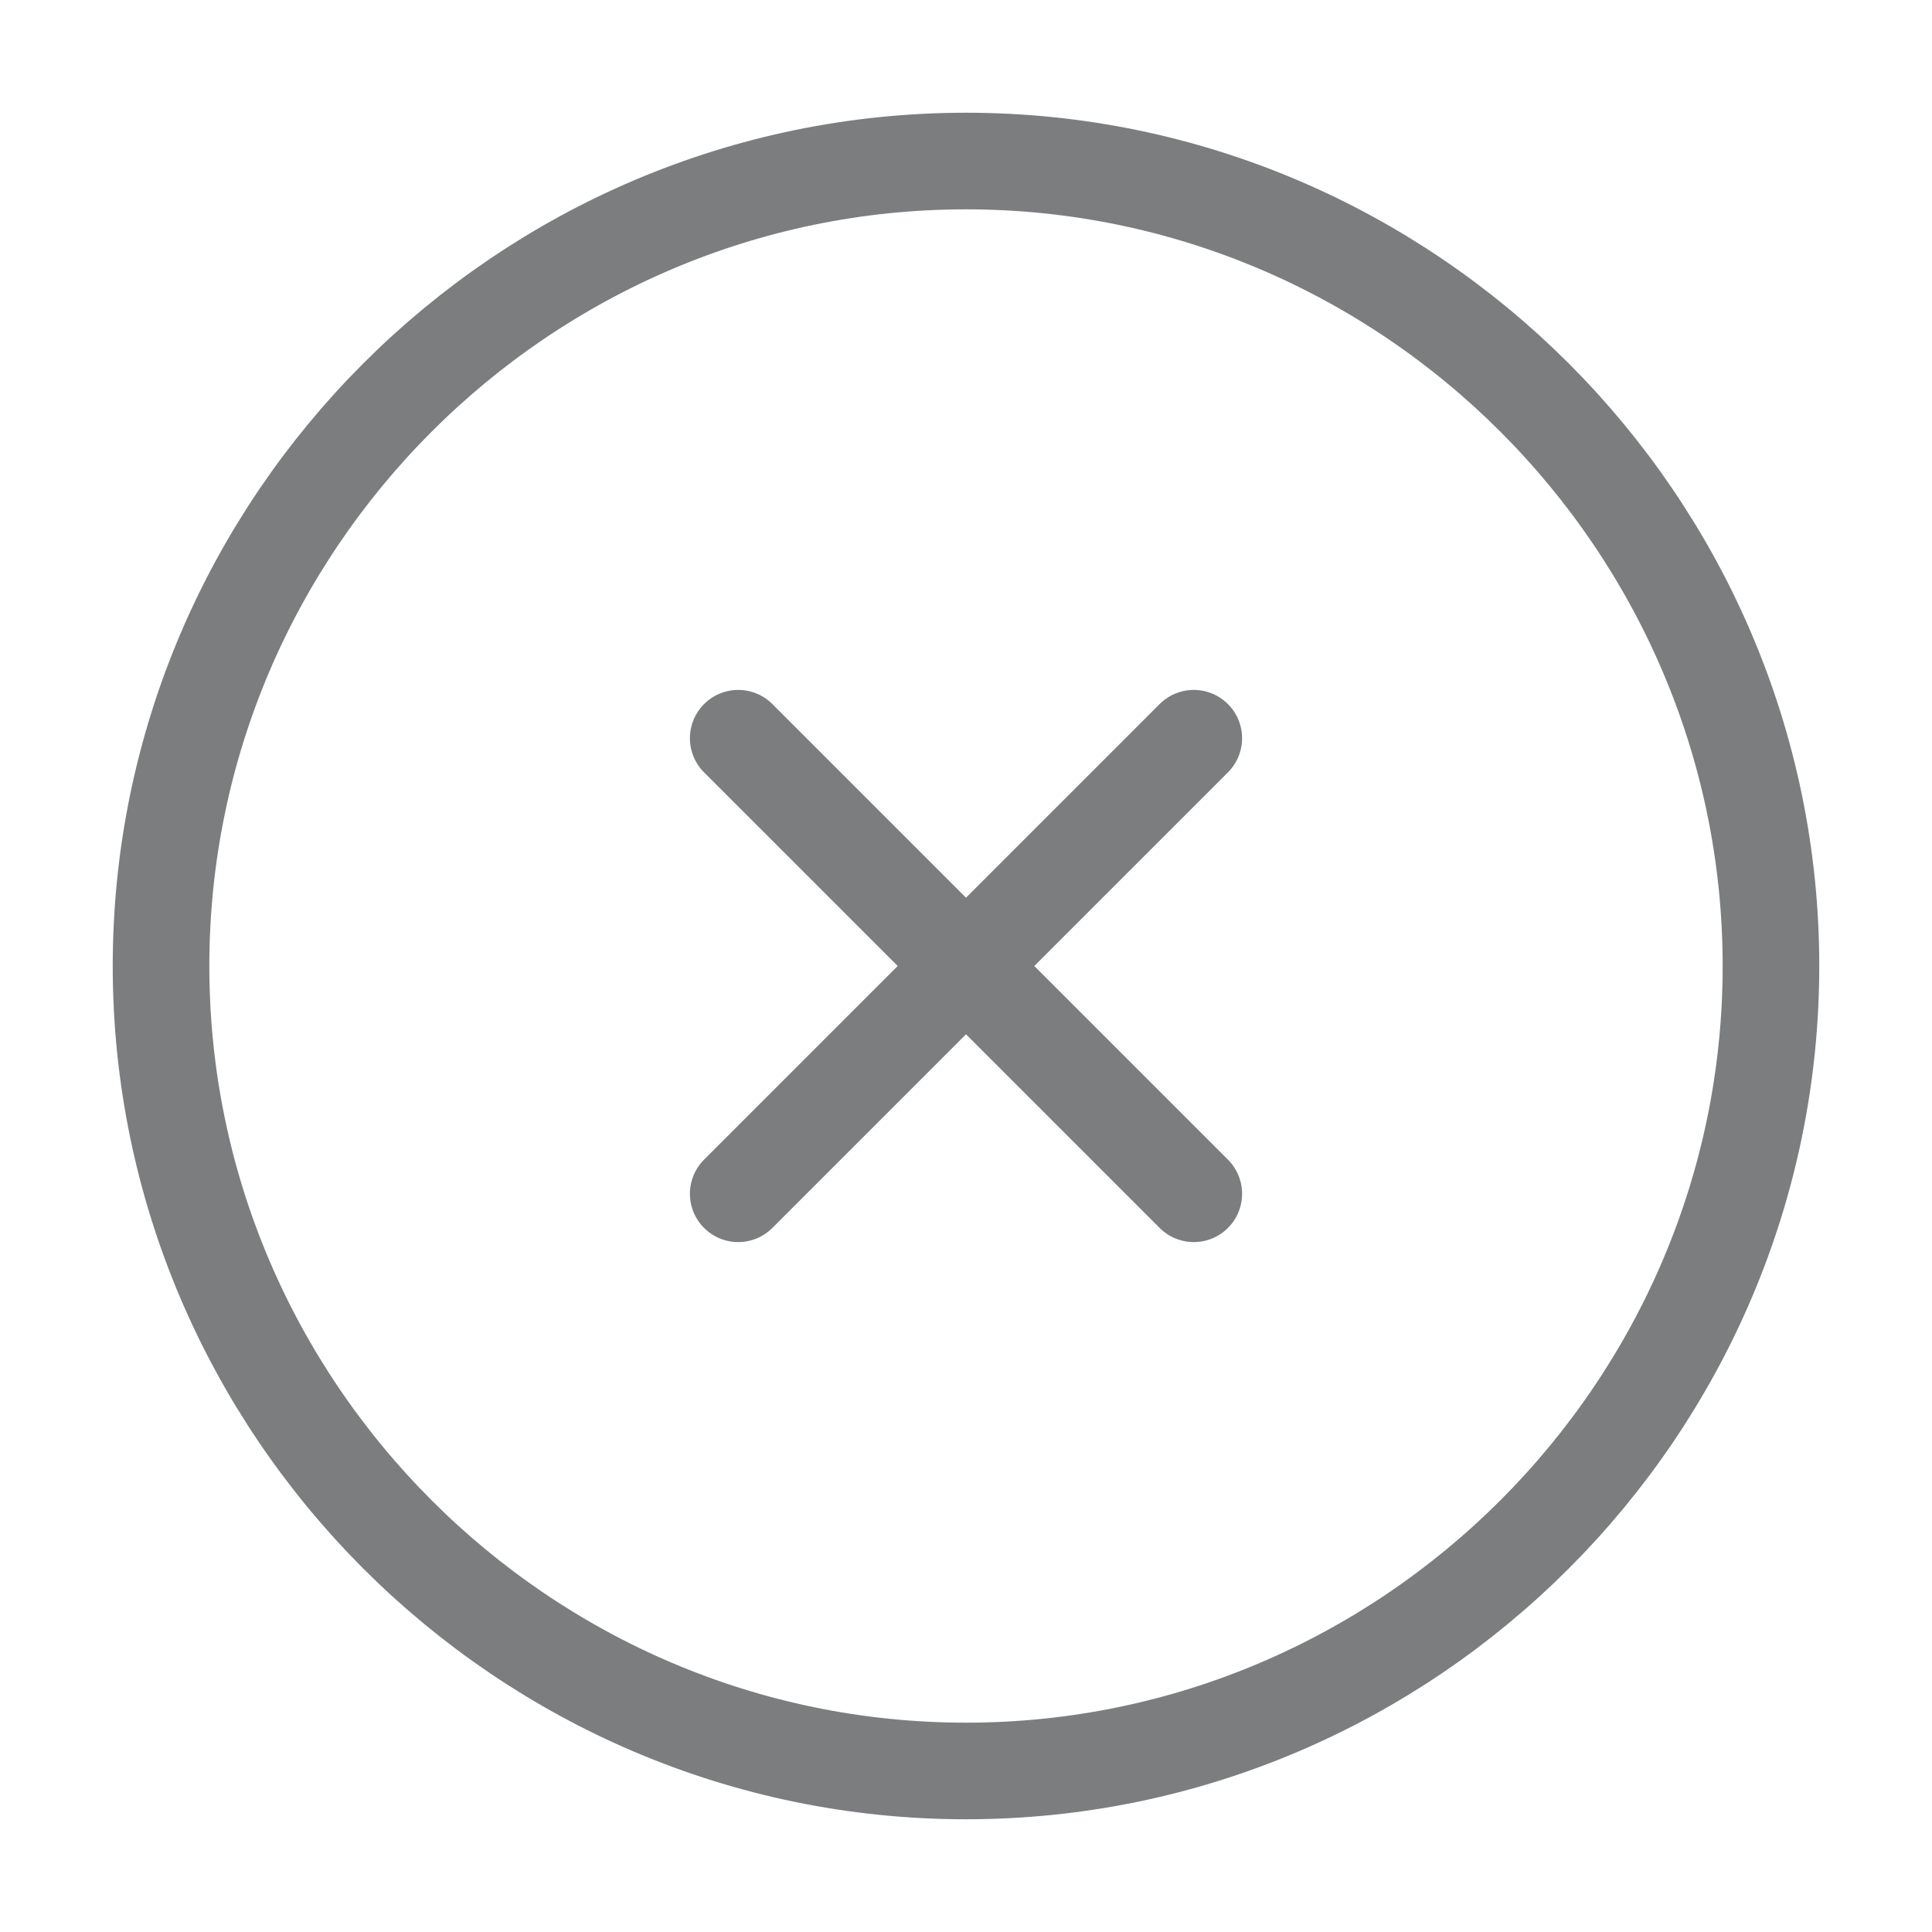
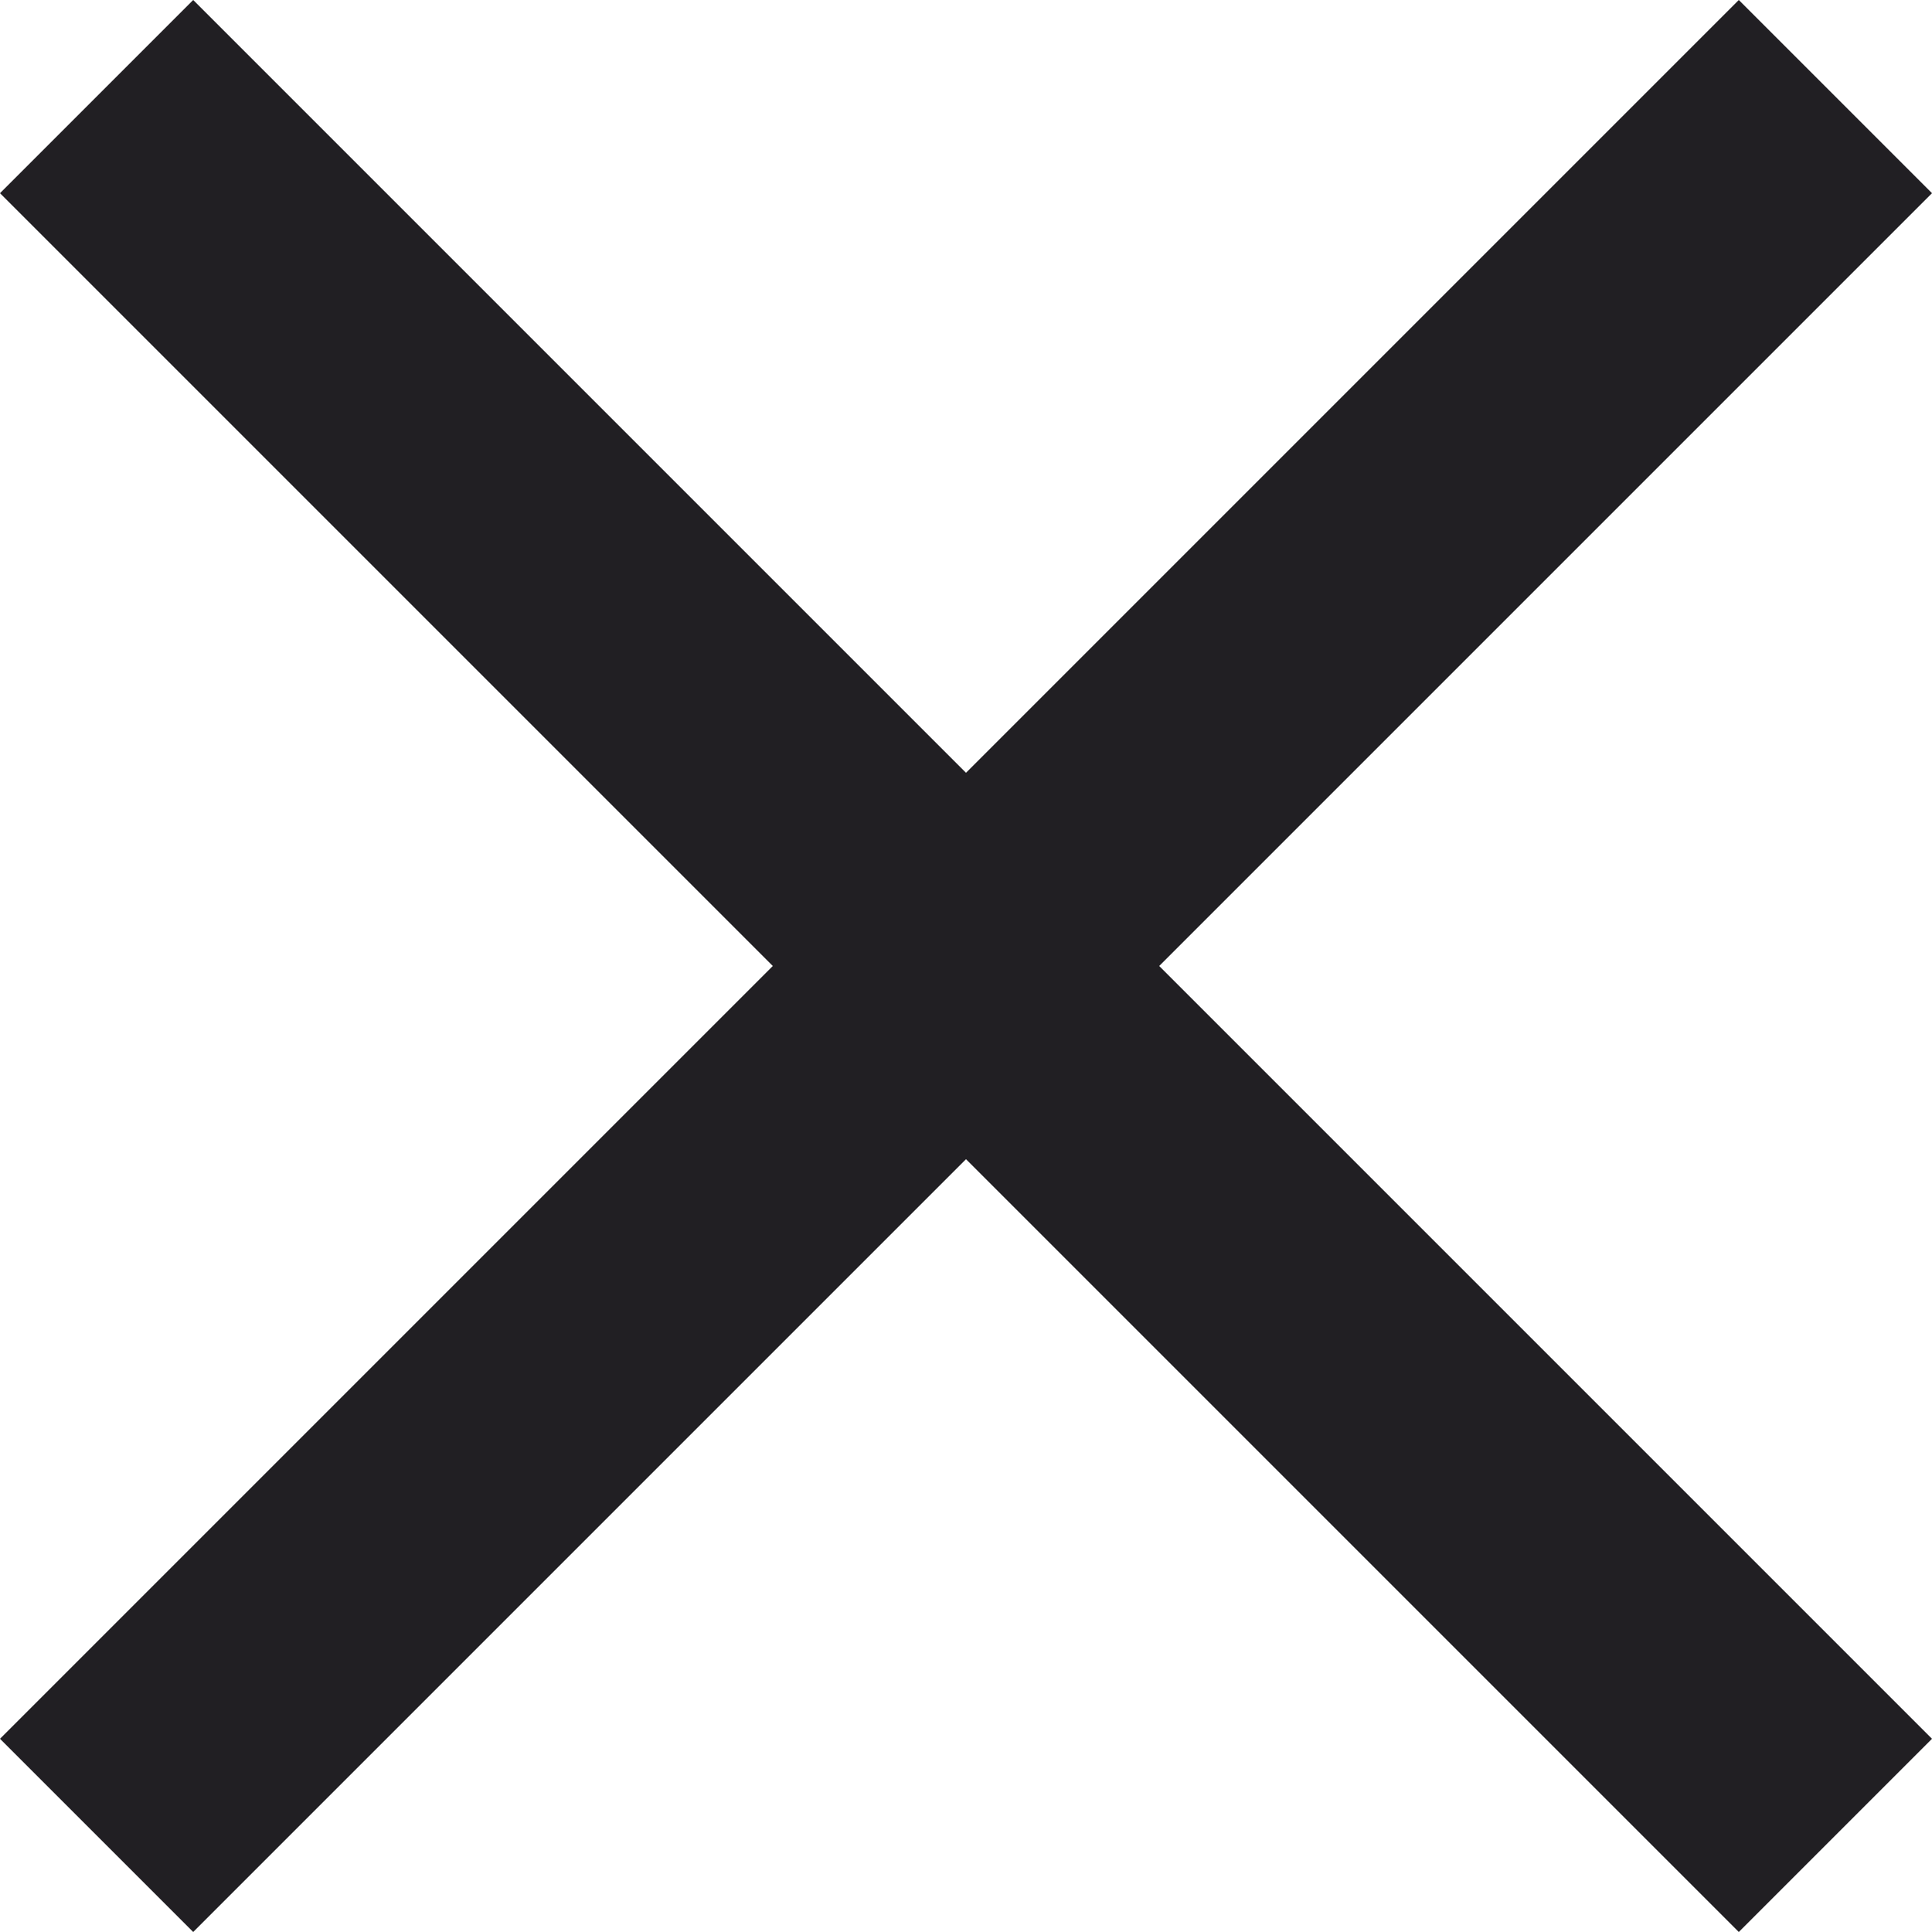
- <svg xmlns="http://www.w3.org/2000/svg" width="20" height="20" viewBox="0 0 20 20" fill="none">
-   <path d="M10 18.333C14.583 18.333 18.333 14.583 18.333 10C18.333 5.417 14.583 1.667 10 1.667C5.417 1.667 1.667 5.417 1.667 10C1.667 14.583 5.417 18.333 10 18.333Z" stroke="#7C7D7E" style="stroke:#7C7D7E;stroke:color(display-p3 0.486 0.49 0.494);stroke-opacity:1;" stroke-linecap="round" stroke-linejoin="round" />
-   <path d="M7.642 12.358L12.358 7.642" stroke="#7C7D7E" style="stroke:#7C7D7E;stroke:color(display-p3 0.486 0.49 0.494);stroke-opacity:1;" stroke-linecap="round" stroke-linejoin="round" />
-   <path d="M12.358 12.358L7.642 7.642" stroke="#7C7D7E" style="stroke:#7C7D7E;stroke:color(display-p3 0.486 0.49 0.494);stroke-opacity:1;" stroke-linecap="round" stroke-linejoin="round" />
+ <svg xmlns="http://www.w3.org/2000/svg" width="14" height="14" viewBox="0 0 14 14" fill="none">
+   <path d="M1.4 14L0 12.6L5.6 7L0 1.4L1.4 0L7 5.6L12.6 0L14 1.4L8.4 7L14 12.6L12.6 14L7 8.4L1.4 14Z" fill="#211F23" style="fill:#211F23;fill:color(display-p3 0.129 0.122 0.137);fill-opacity:1;" />
</svg>
